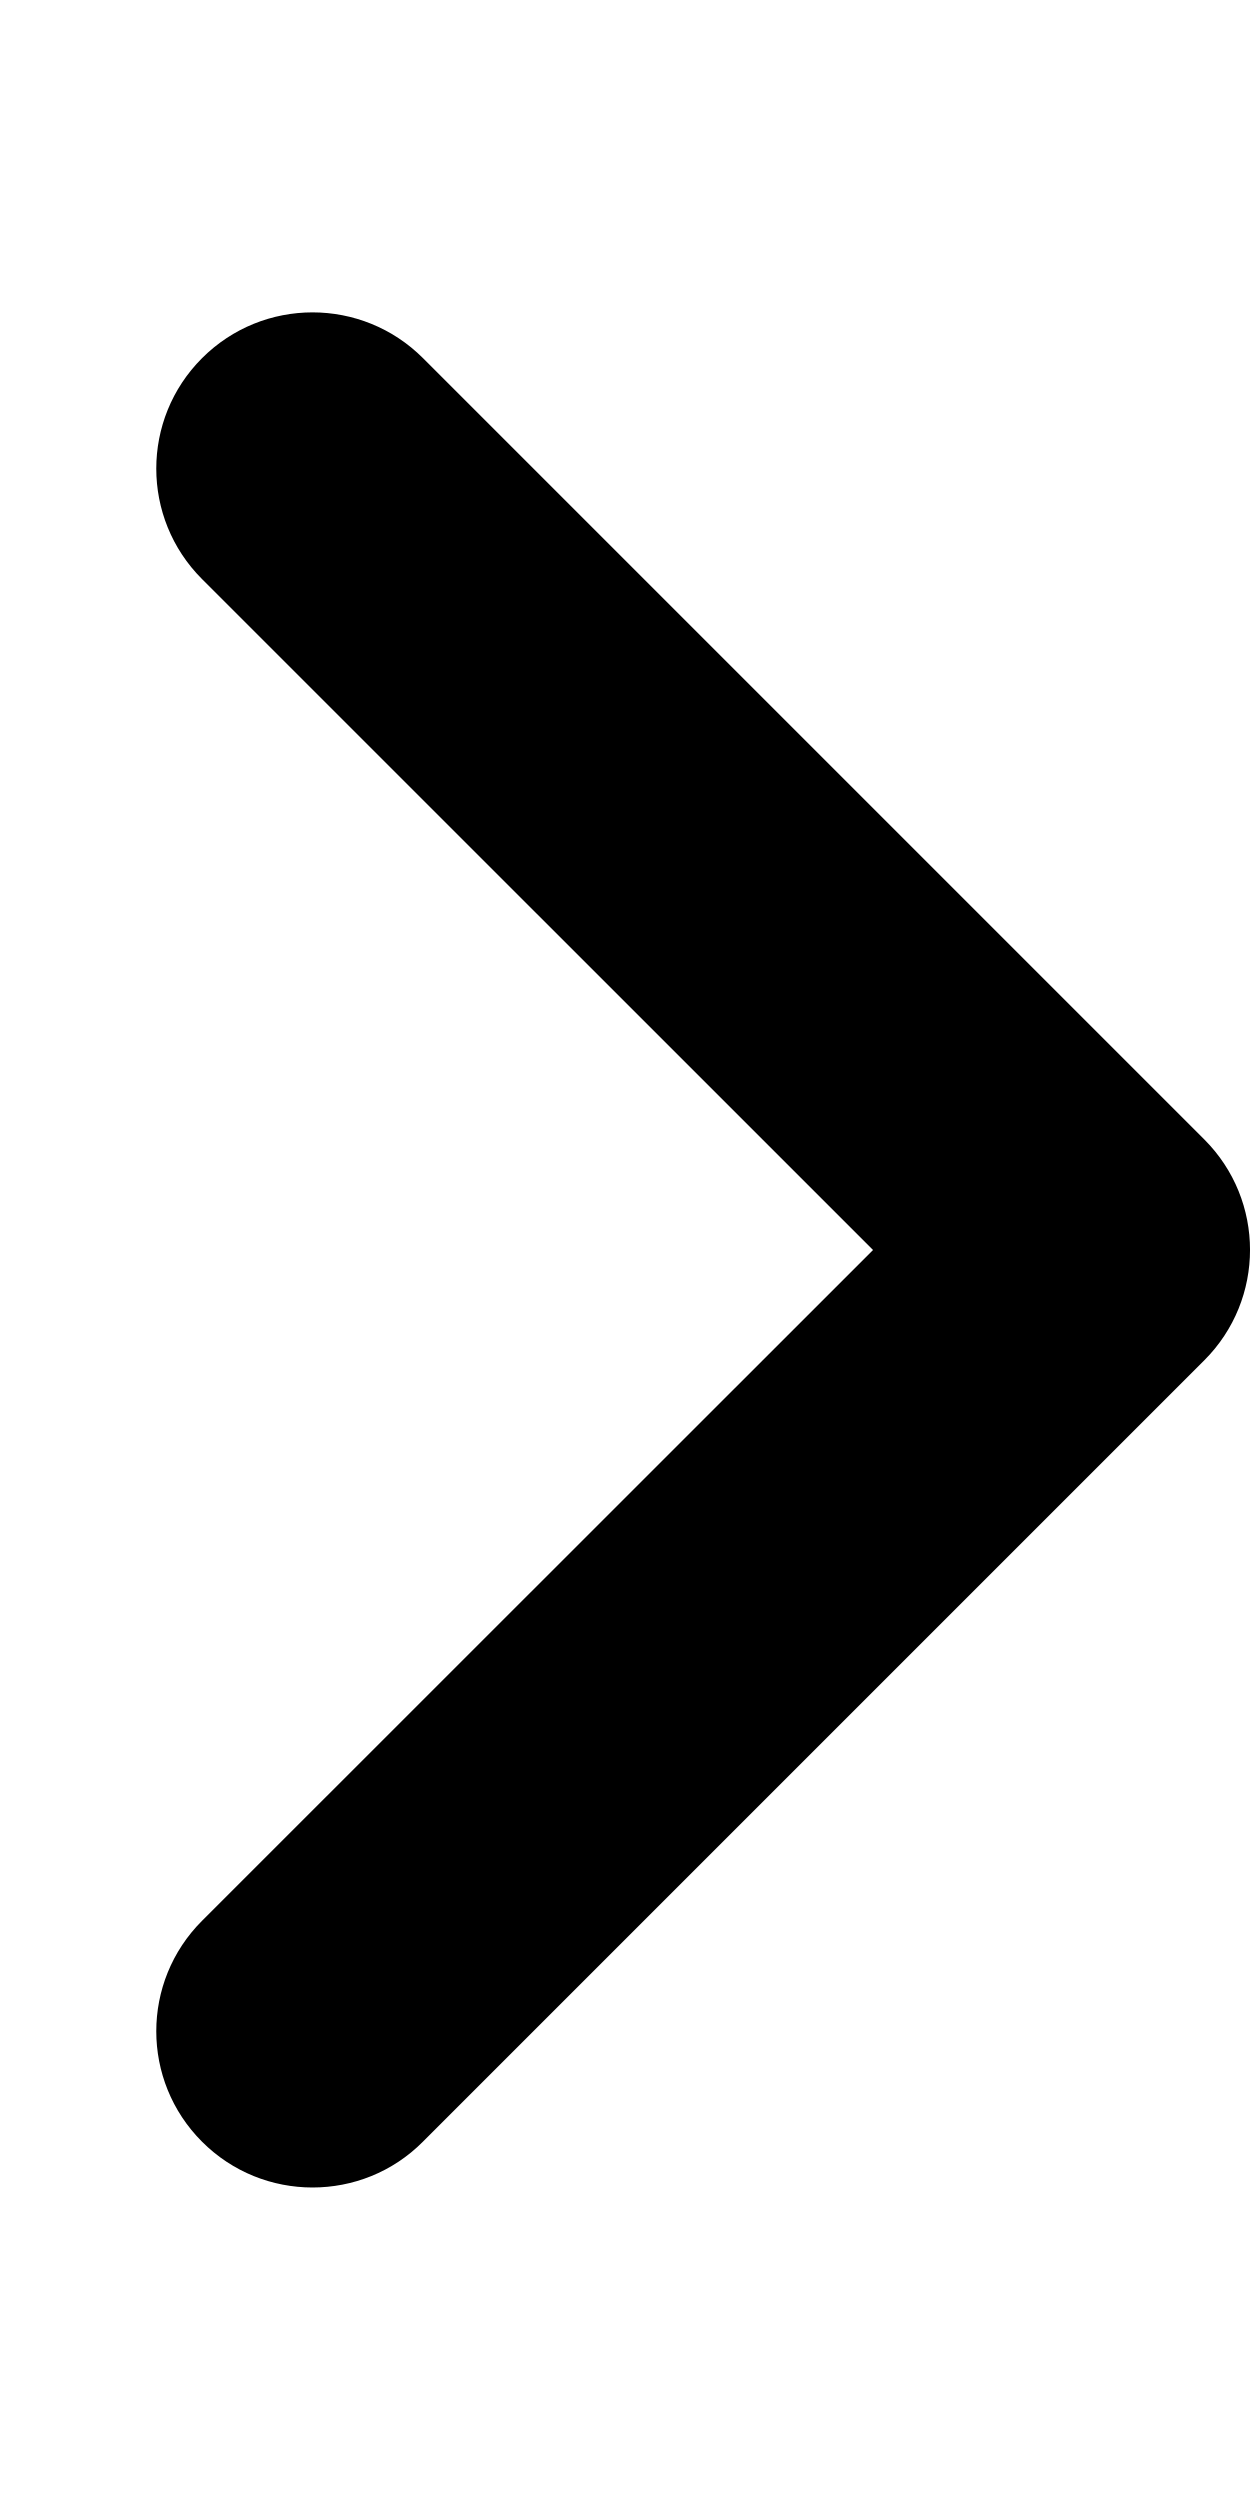
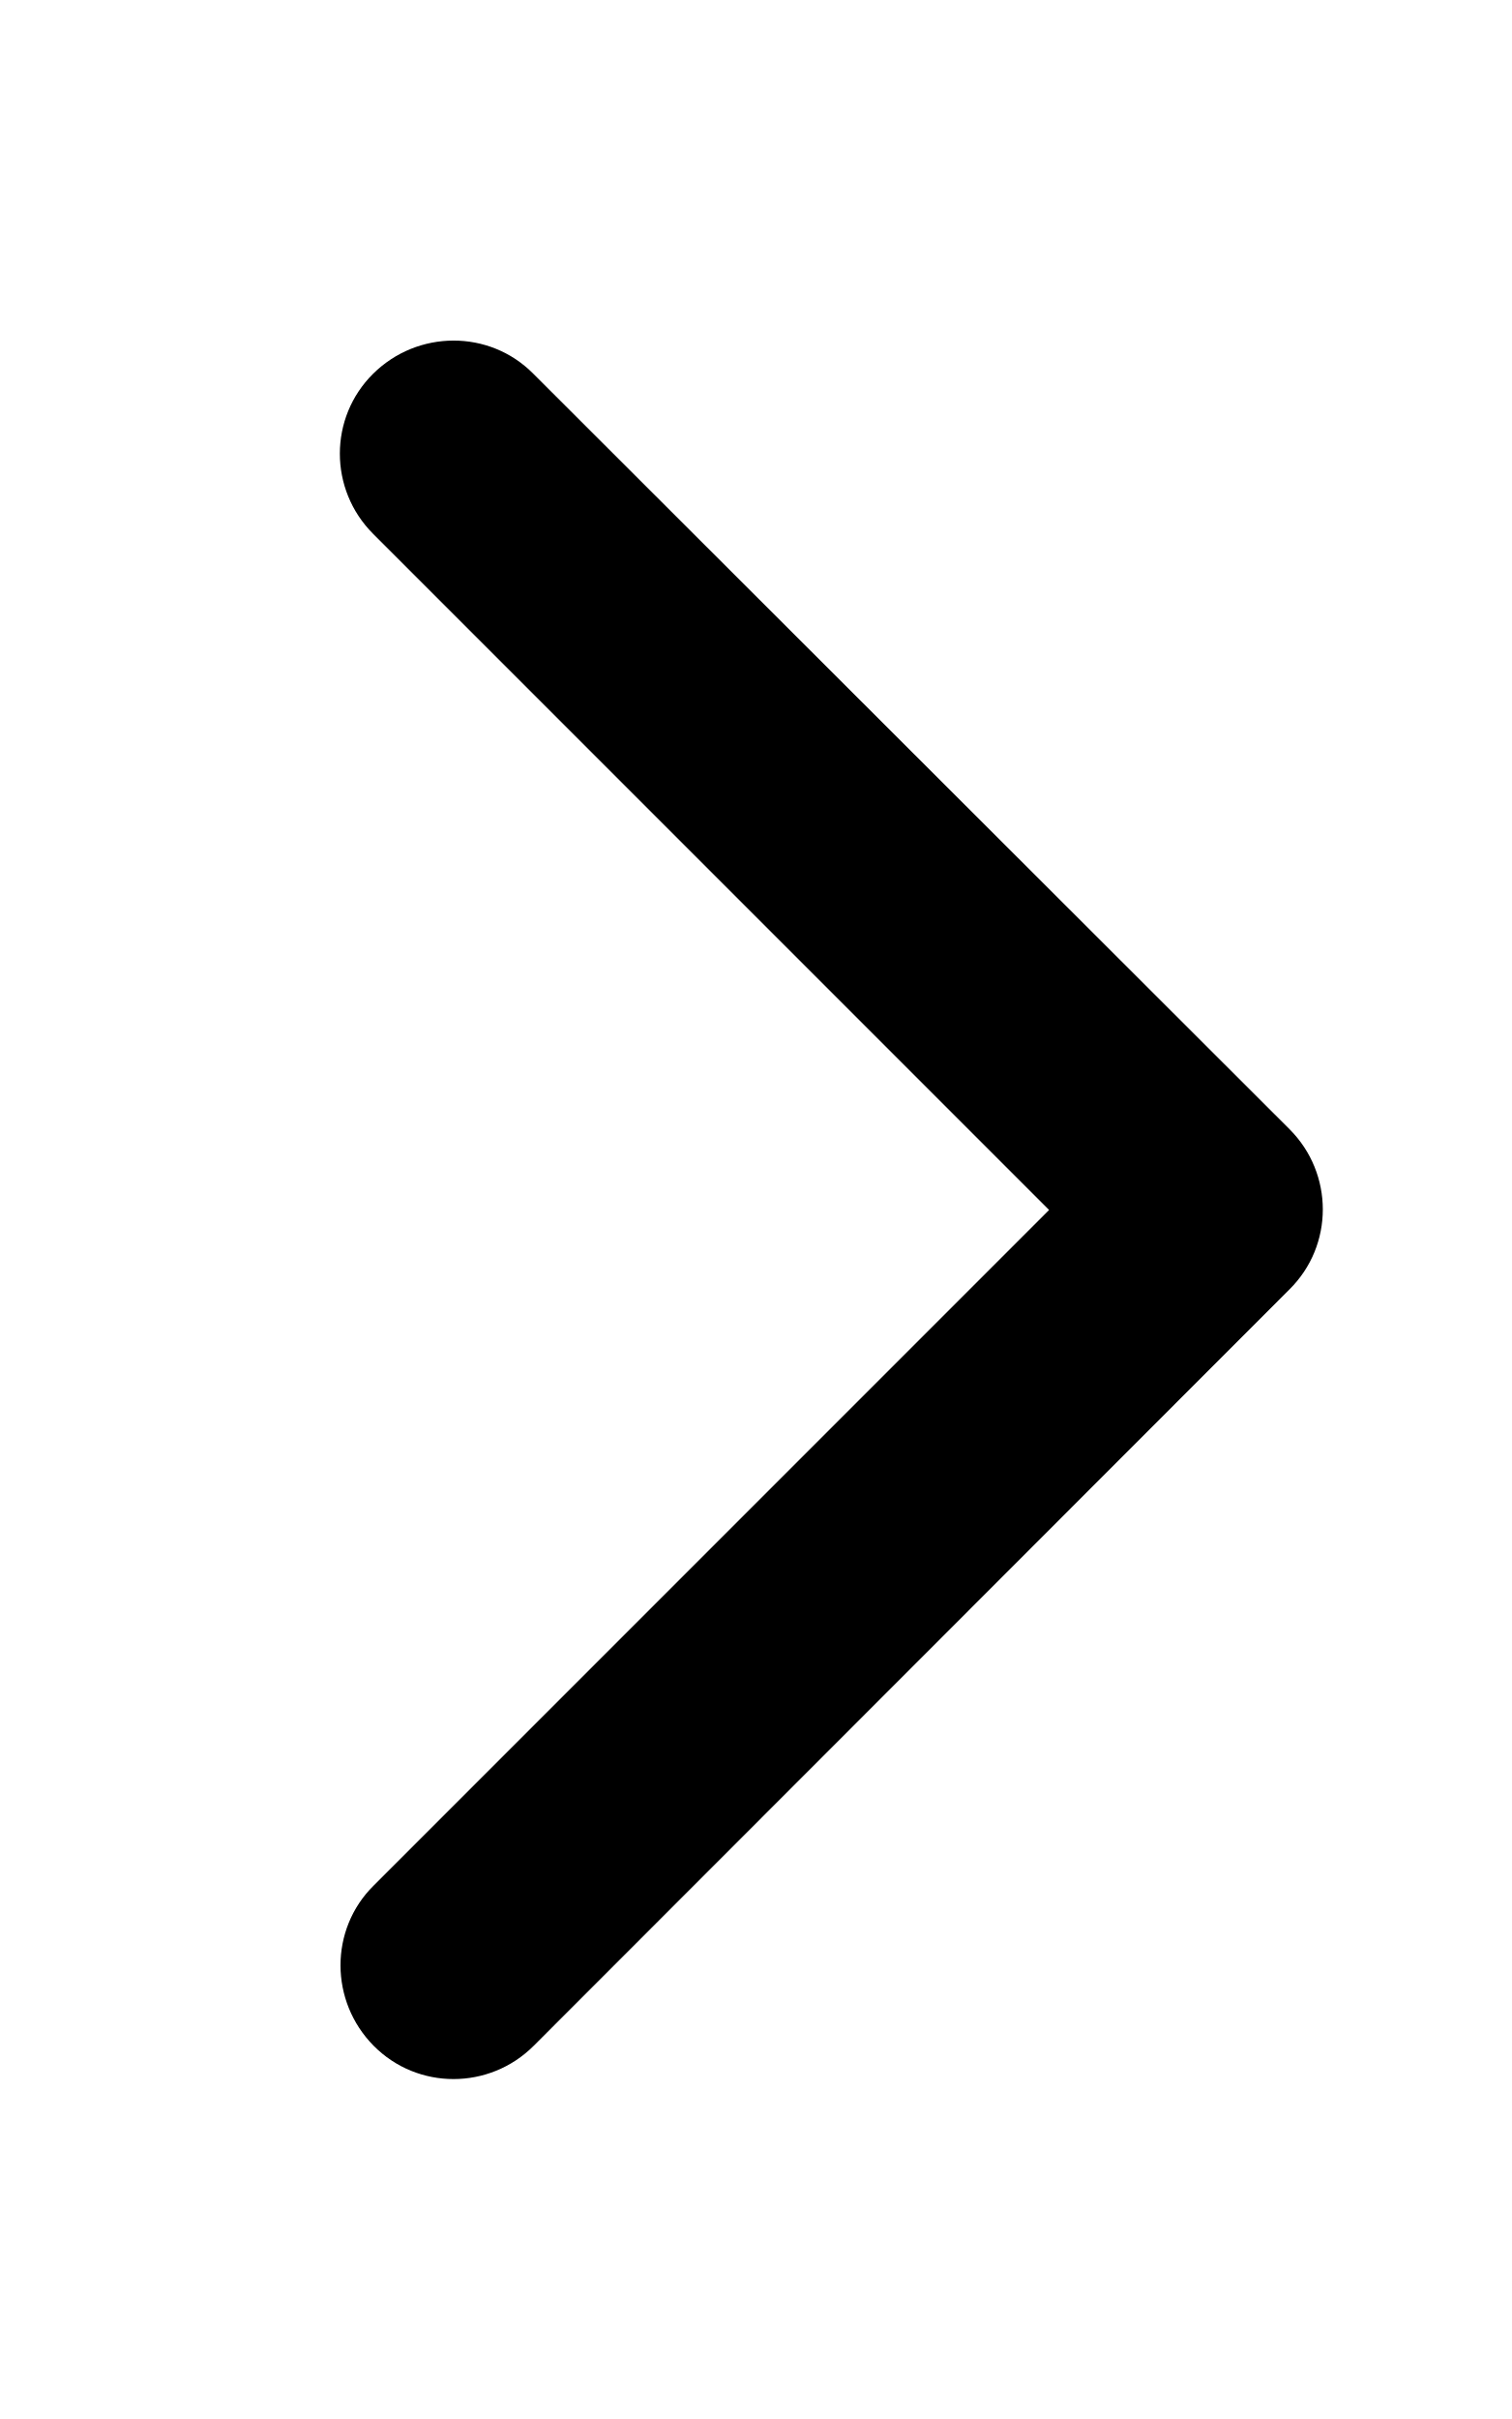
- <svg xmlns="http://www.w3.org/2000/svg" viewBox="0 0 256 512">
-   <path d="M64 448c-8.188 0-16.38-3.125-22.62-9.375c-12.5-12.5-12.5-32.75 0-45.25L178.8 256L41.38 118.6c-12.5-12.5-12.5-32.75 0-45.25s32.75-12.5 45.25 0l160 160c12.5 12.5 12.5 32.75 0 45.25l-160 160C80.38 444.9 72.19 448 64 448z" />
+ <svg xmlns="http://www.w3.org/2000/svg" viewBox="0 0 320 512">
+   <path d="M273 239c9.4 9.4 9.4 24.6 0 33.9L113 433c-9.4 9.4-24.6 9.4-33.9 0s-9.4-24.6 0-33.9l143-143L79 113c-9.4-9.4-9.4-24.6 0-33.9s24.6-9.4 33.9 0L273 239z" />
</svg>
